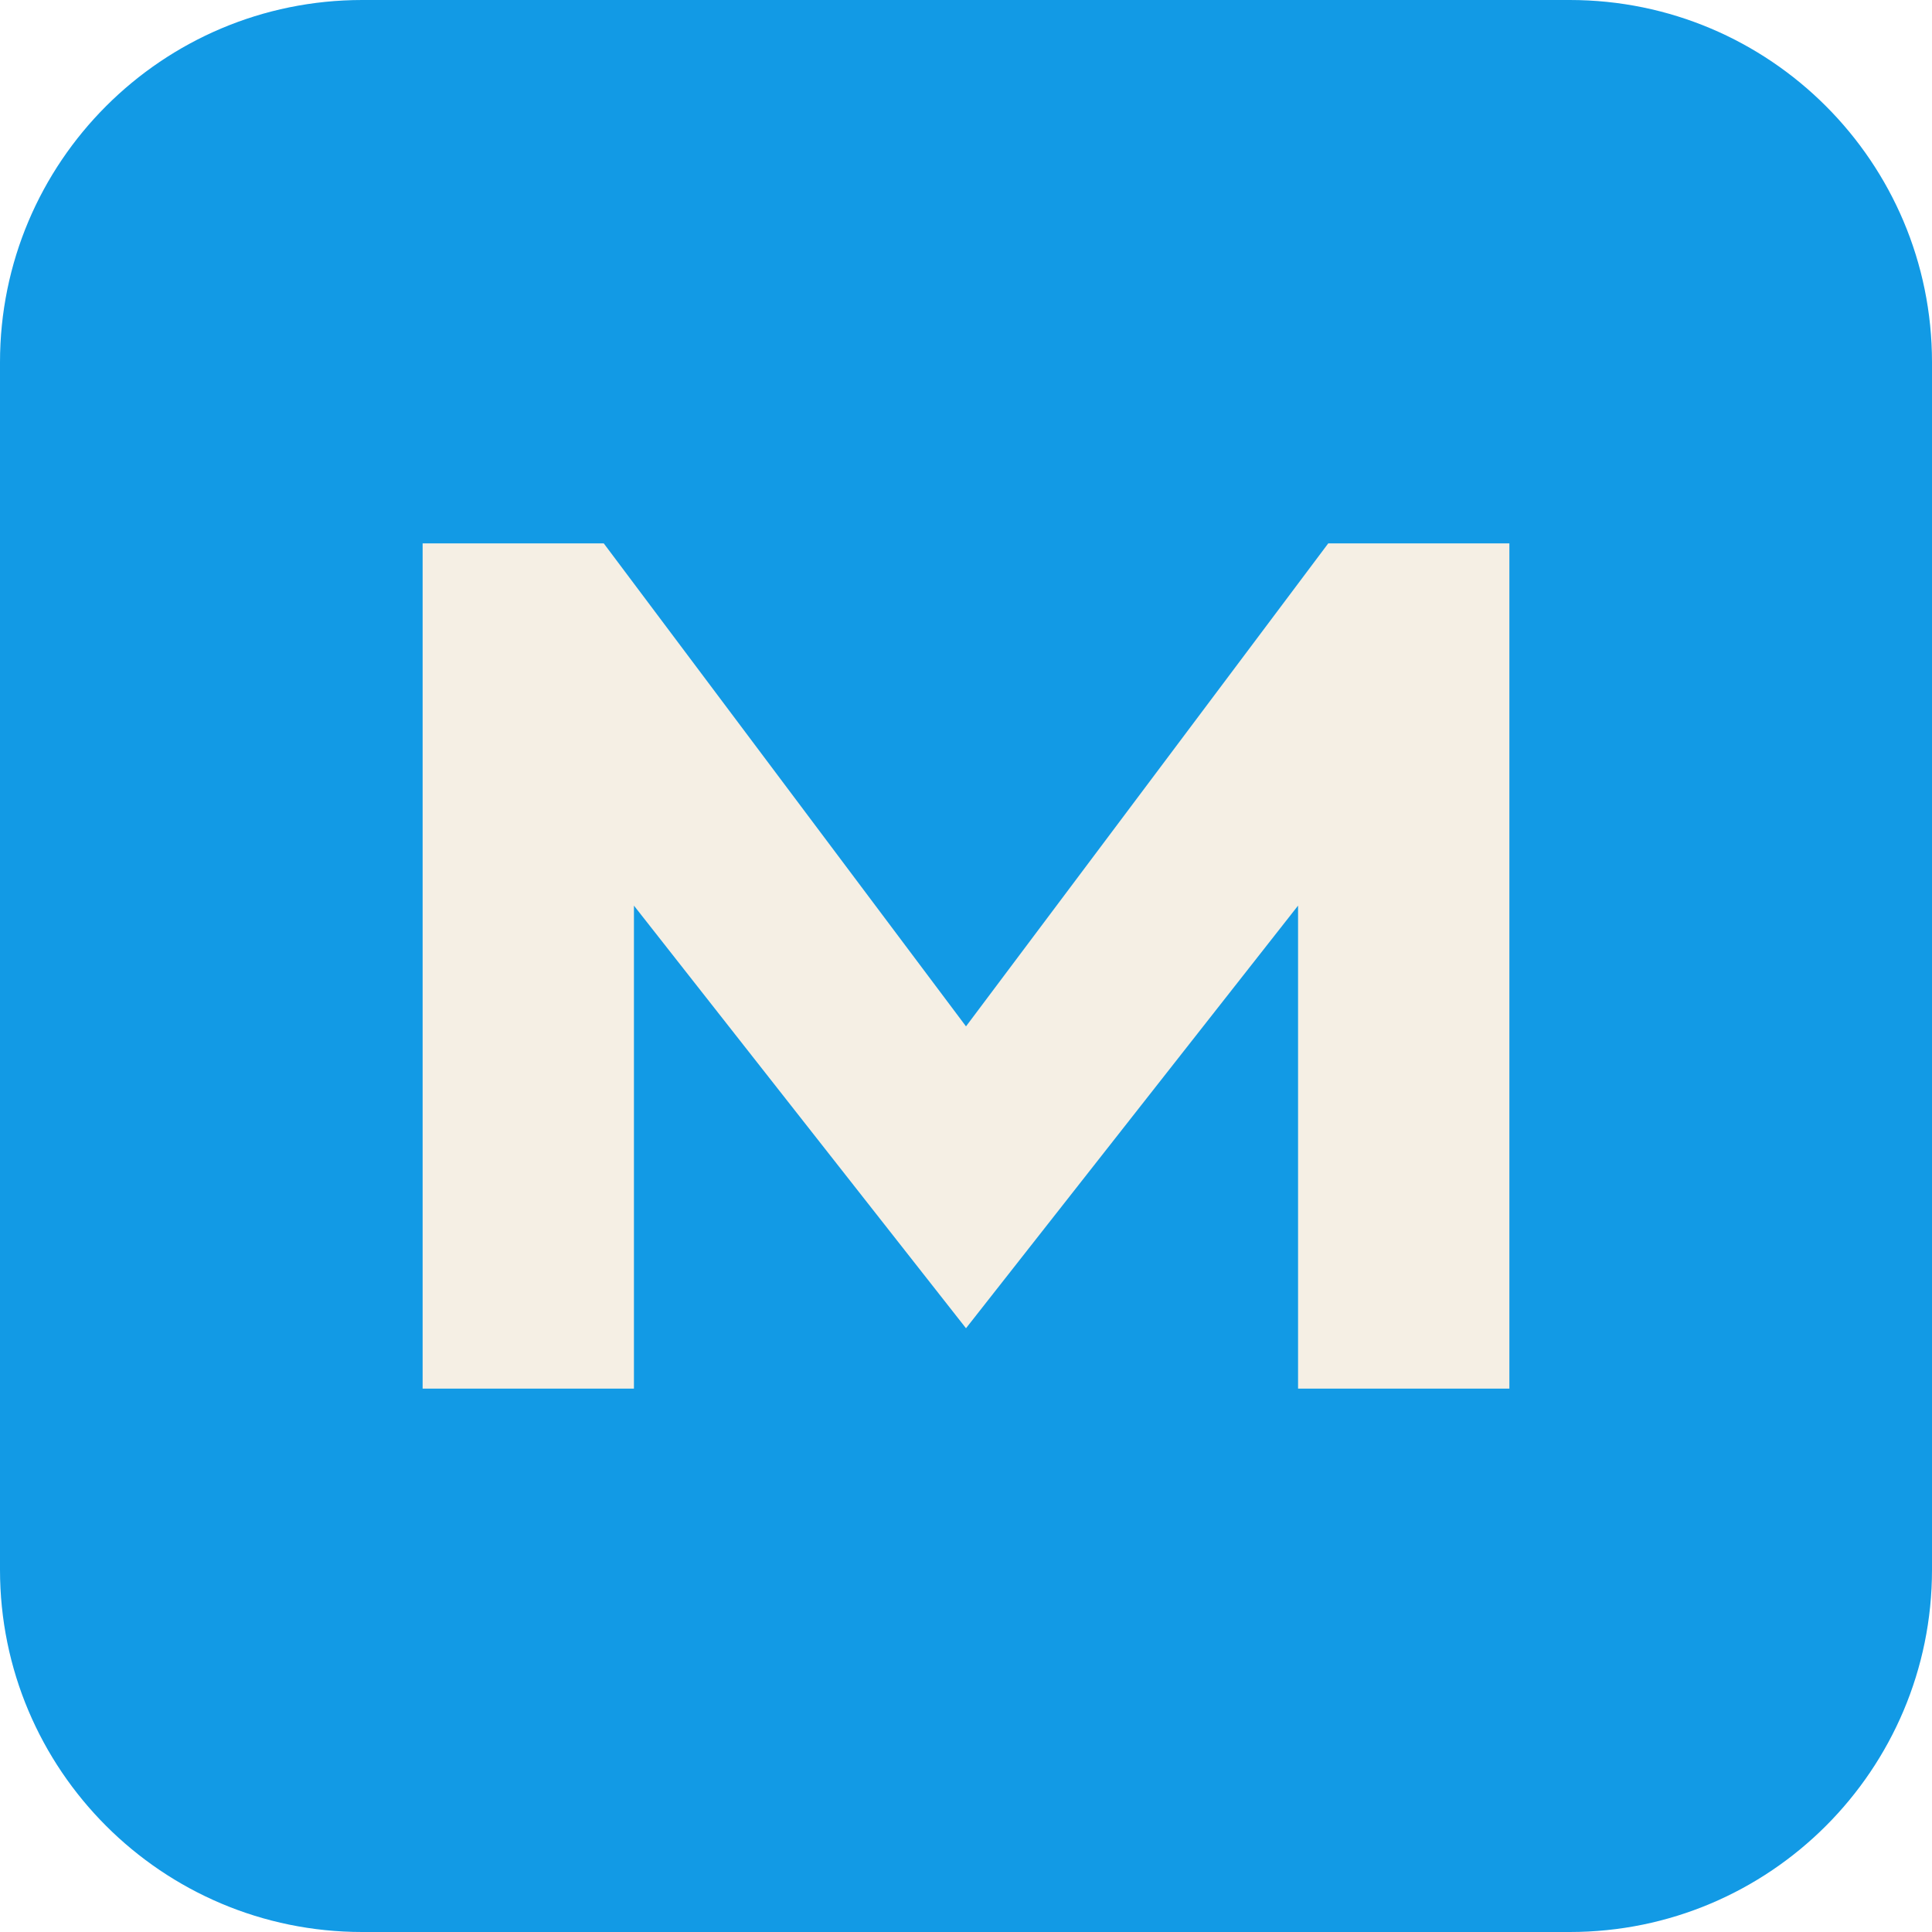
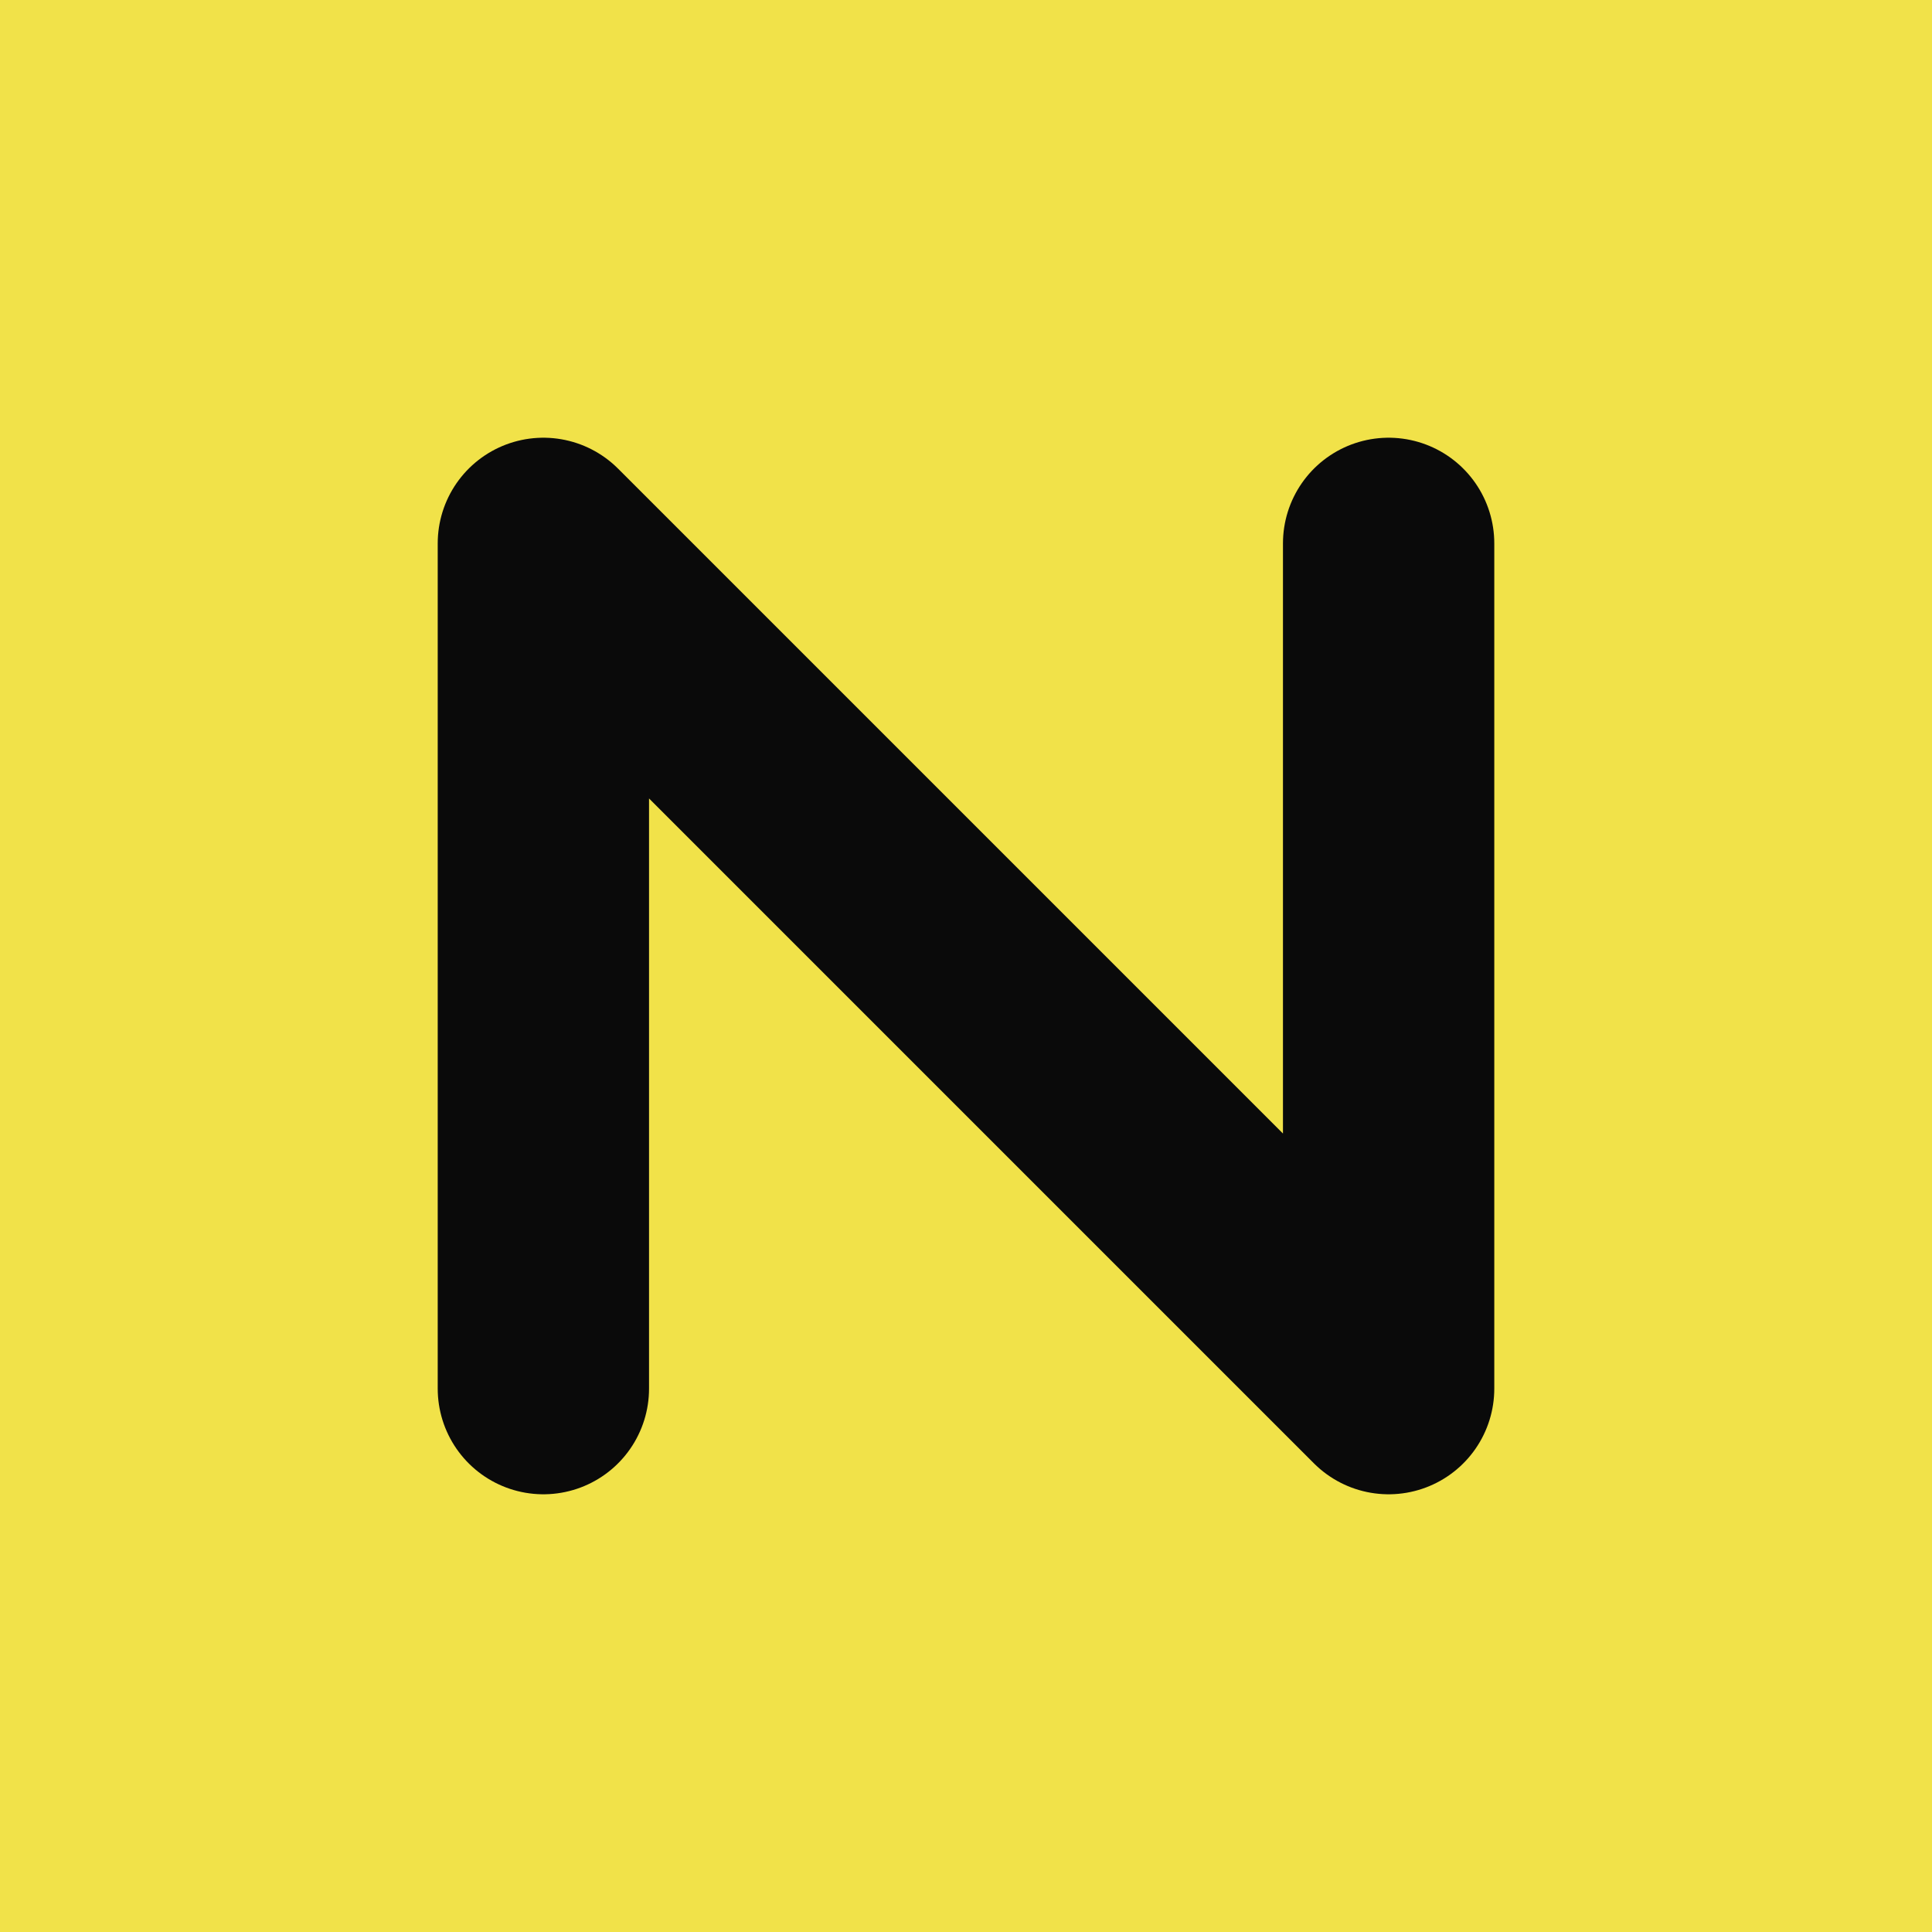
- <svg xmlns="http://www.w3.org/2000/svg" viewBox="0 0 64 64">
-   <rect width="64" height="64" rx="12" fill="#129AE5" />
-   <path d="M14 46V18h6l12 16 12-16h6v28h-7V30L32 44 21 30v16z" fill="#f5efe4" />
+ <svg xmlns="http://www.w3.org/2000/svg" viewBox="0 0 64 64" role="img" aria-label="Niwa Apartments">
+   <rect width="64" height="64" fill="#F1E249" />
+   <path d="M18 46V18l28 28V18" fill="none" stroke="#0A0A0A" stroke-width="7" stroke-linecap="round" stroke-linejoin="round" />
</svg>
